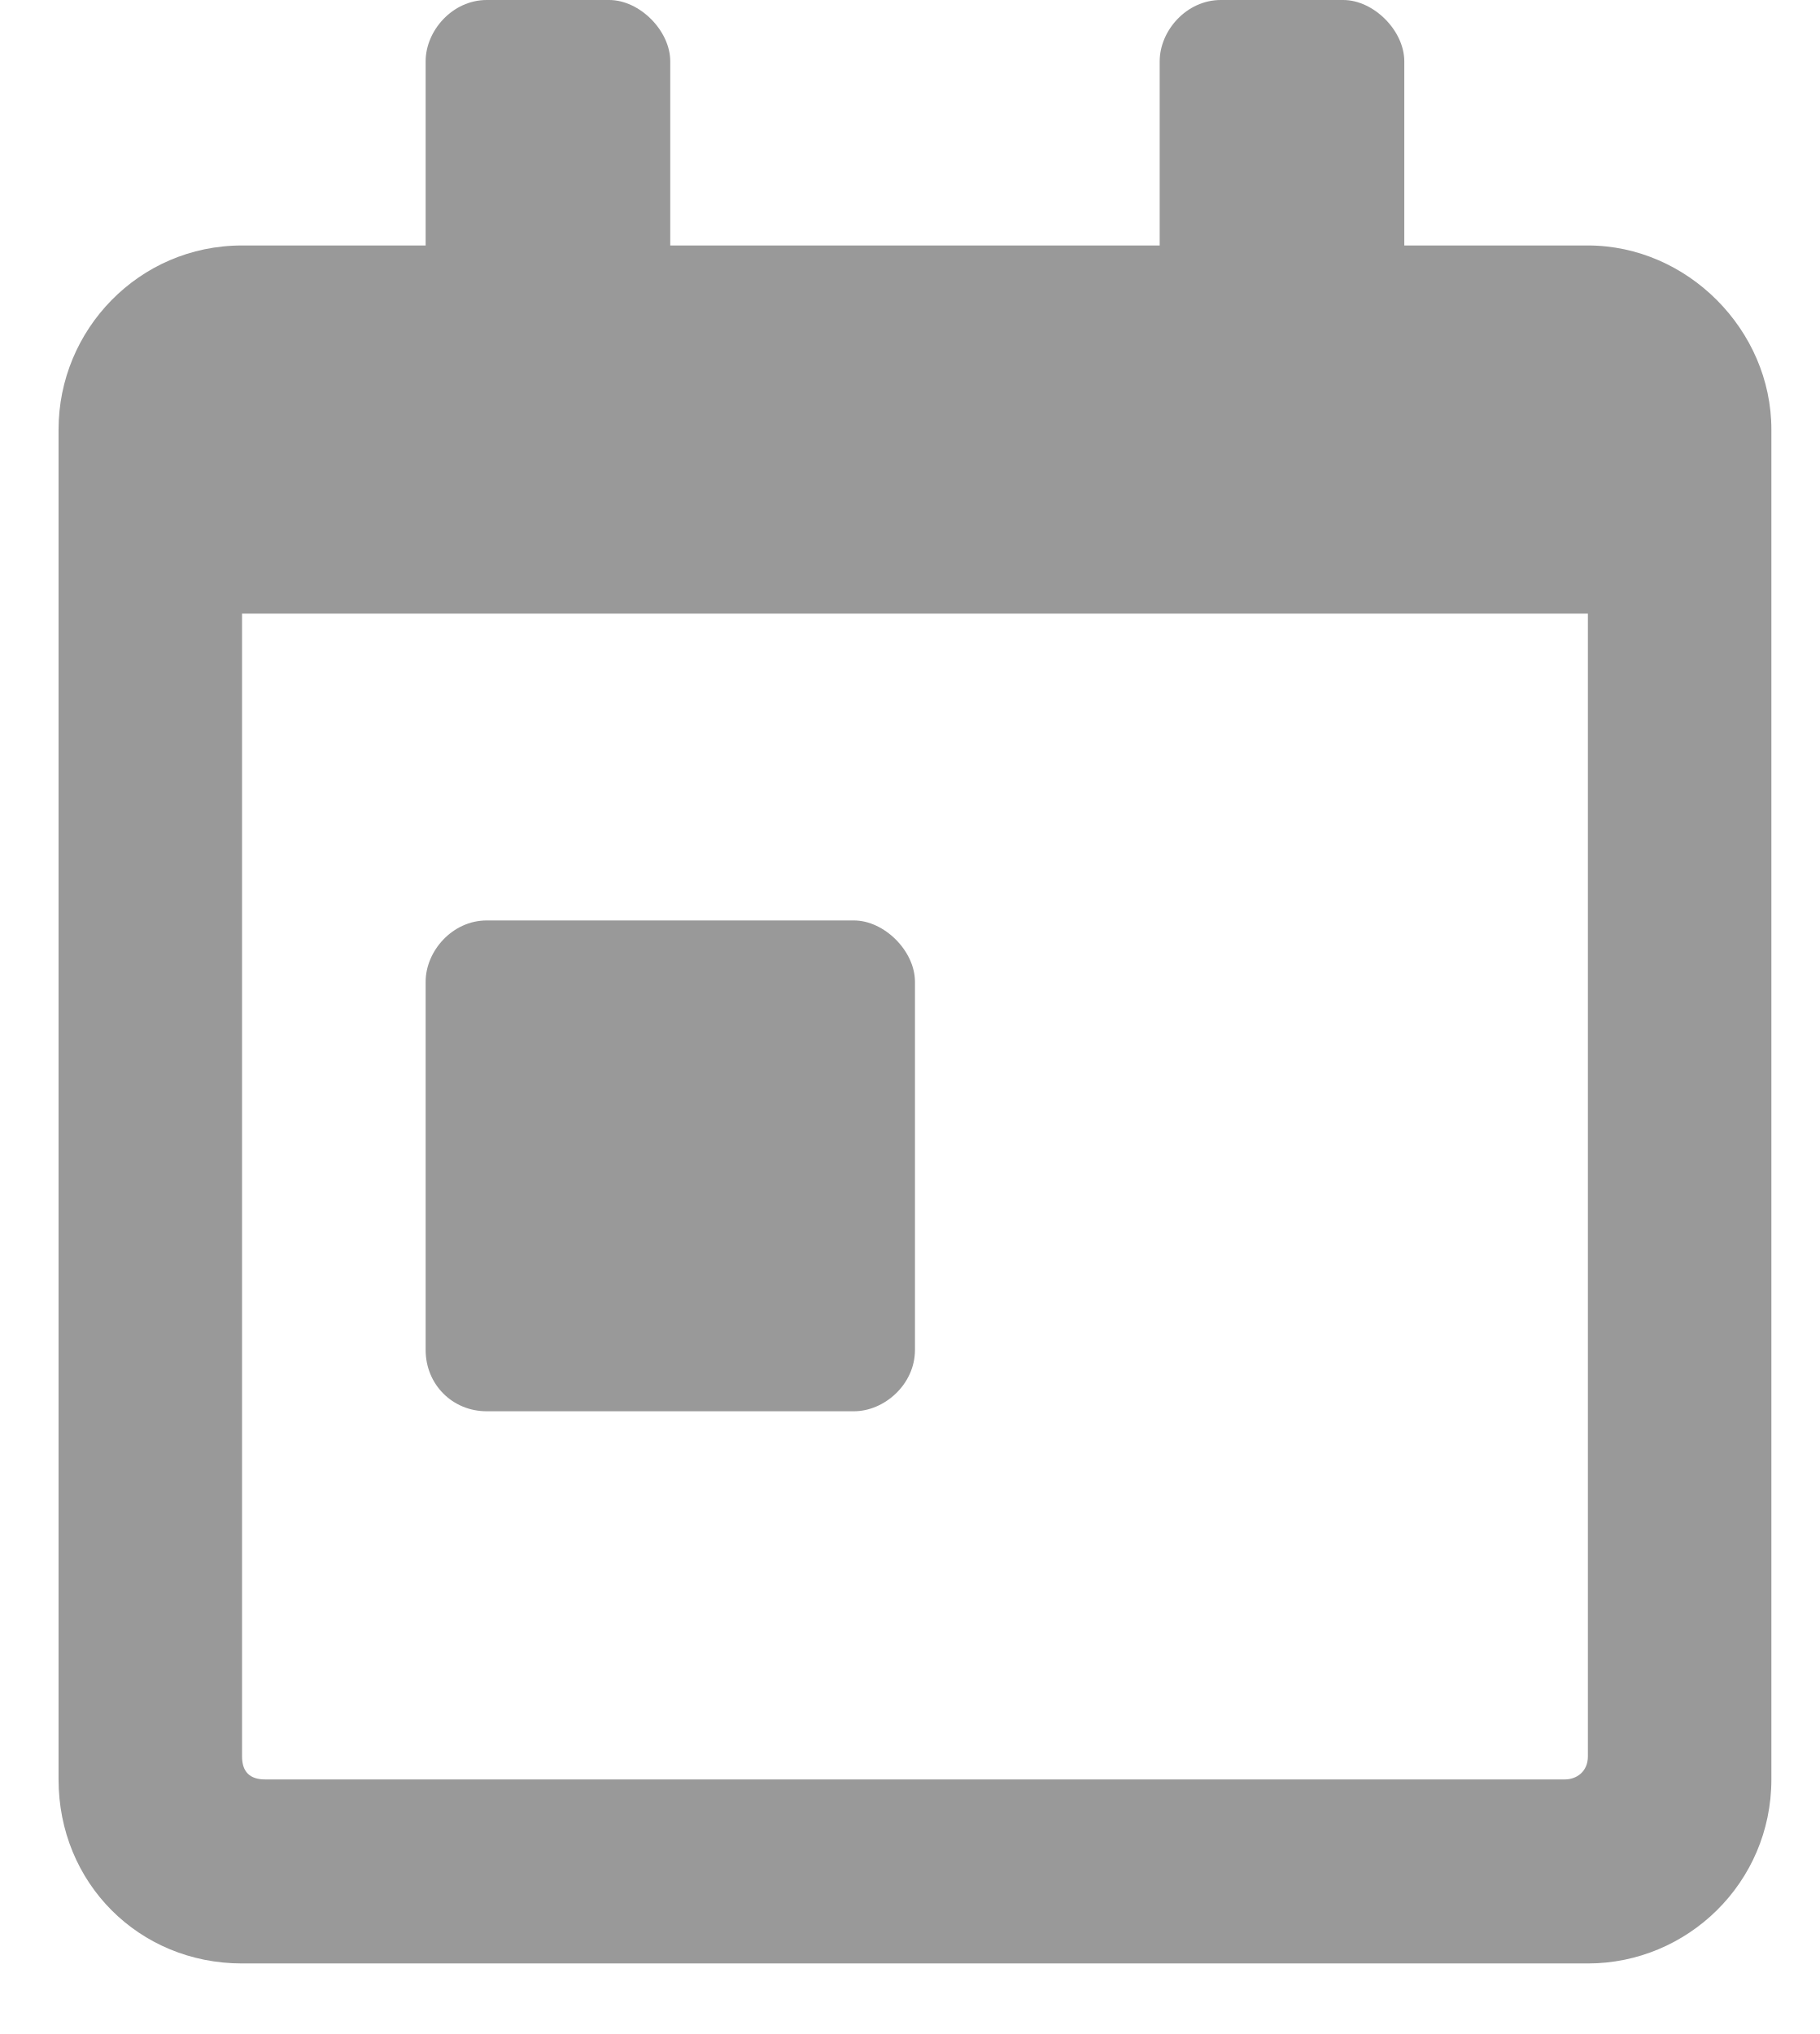
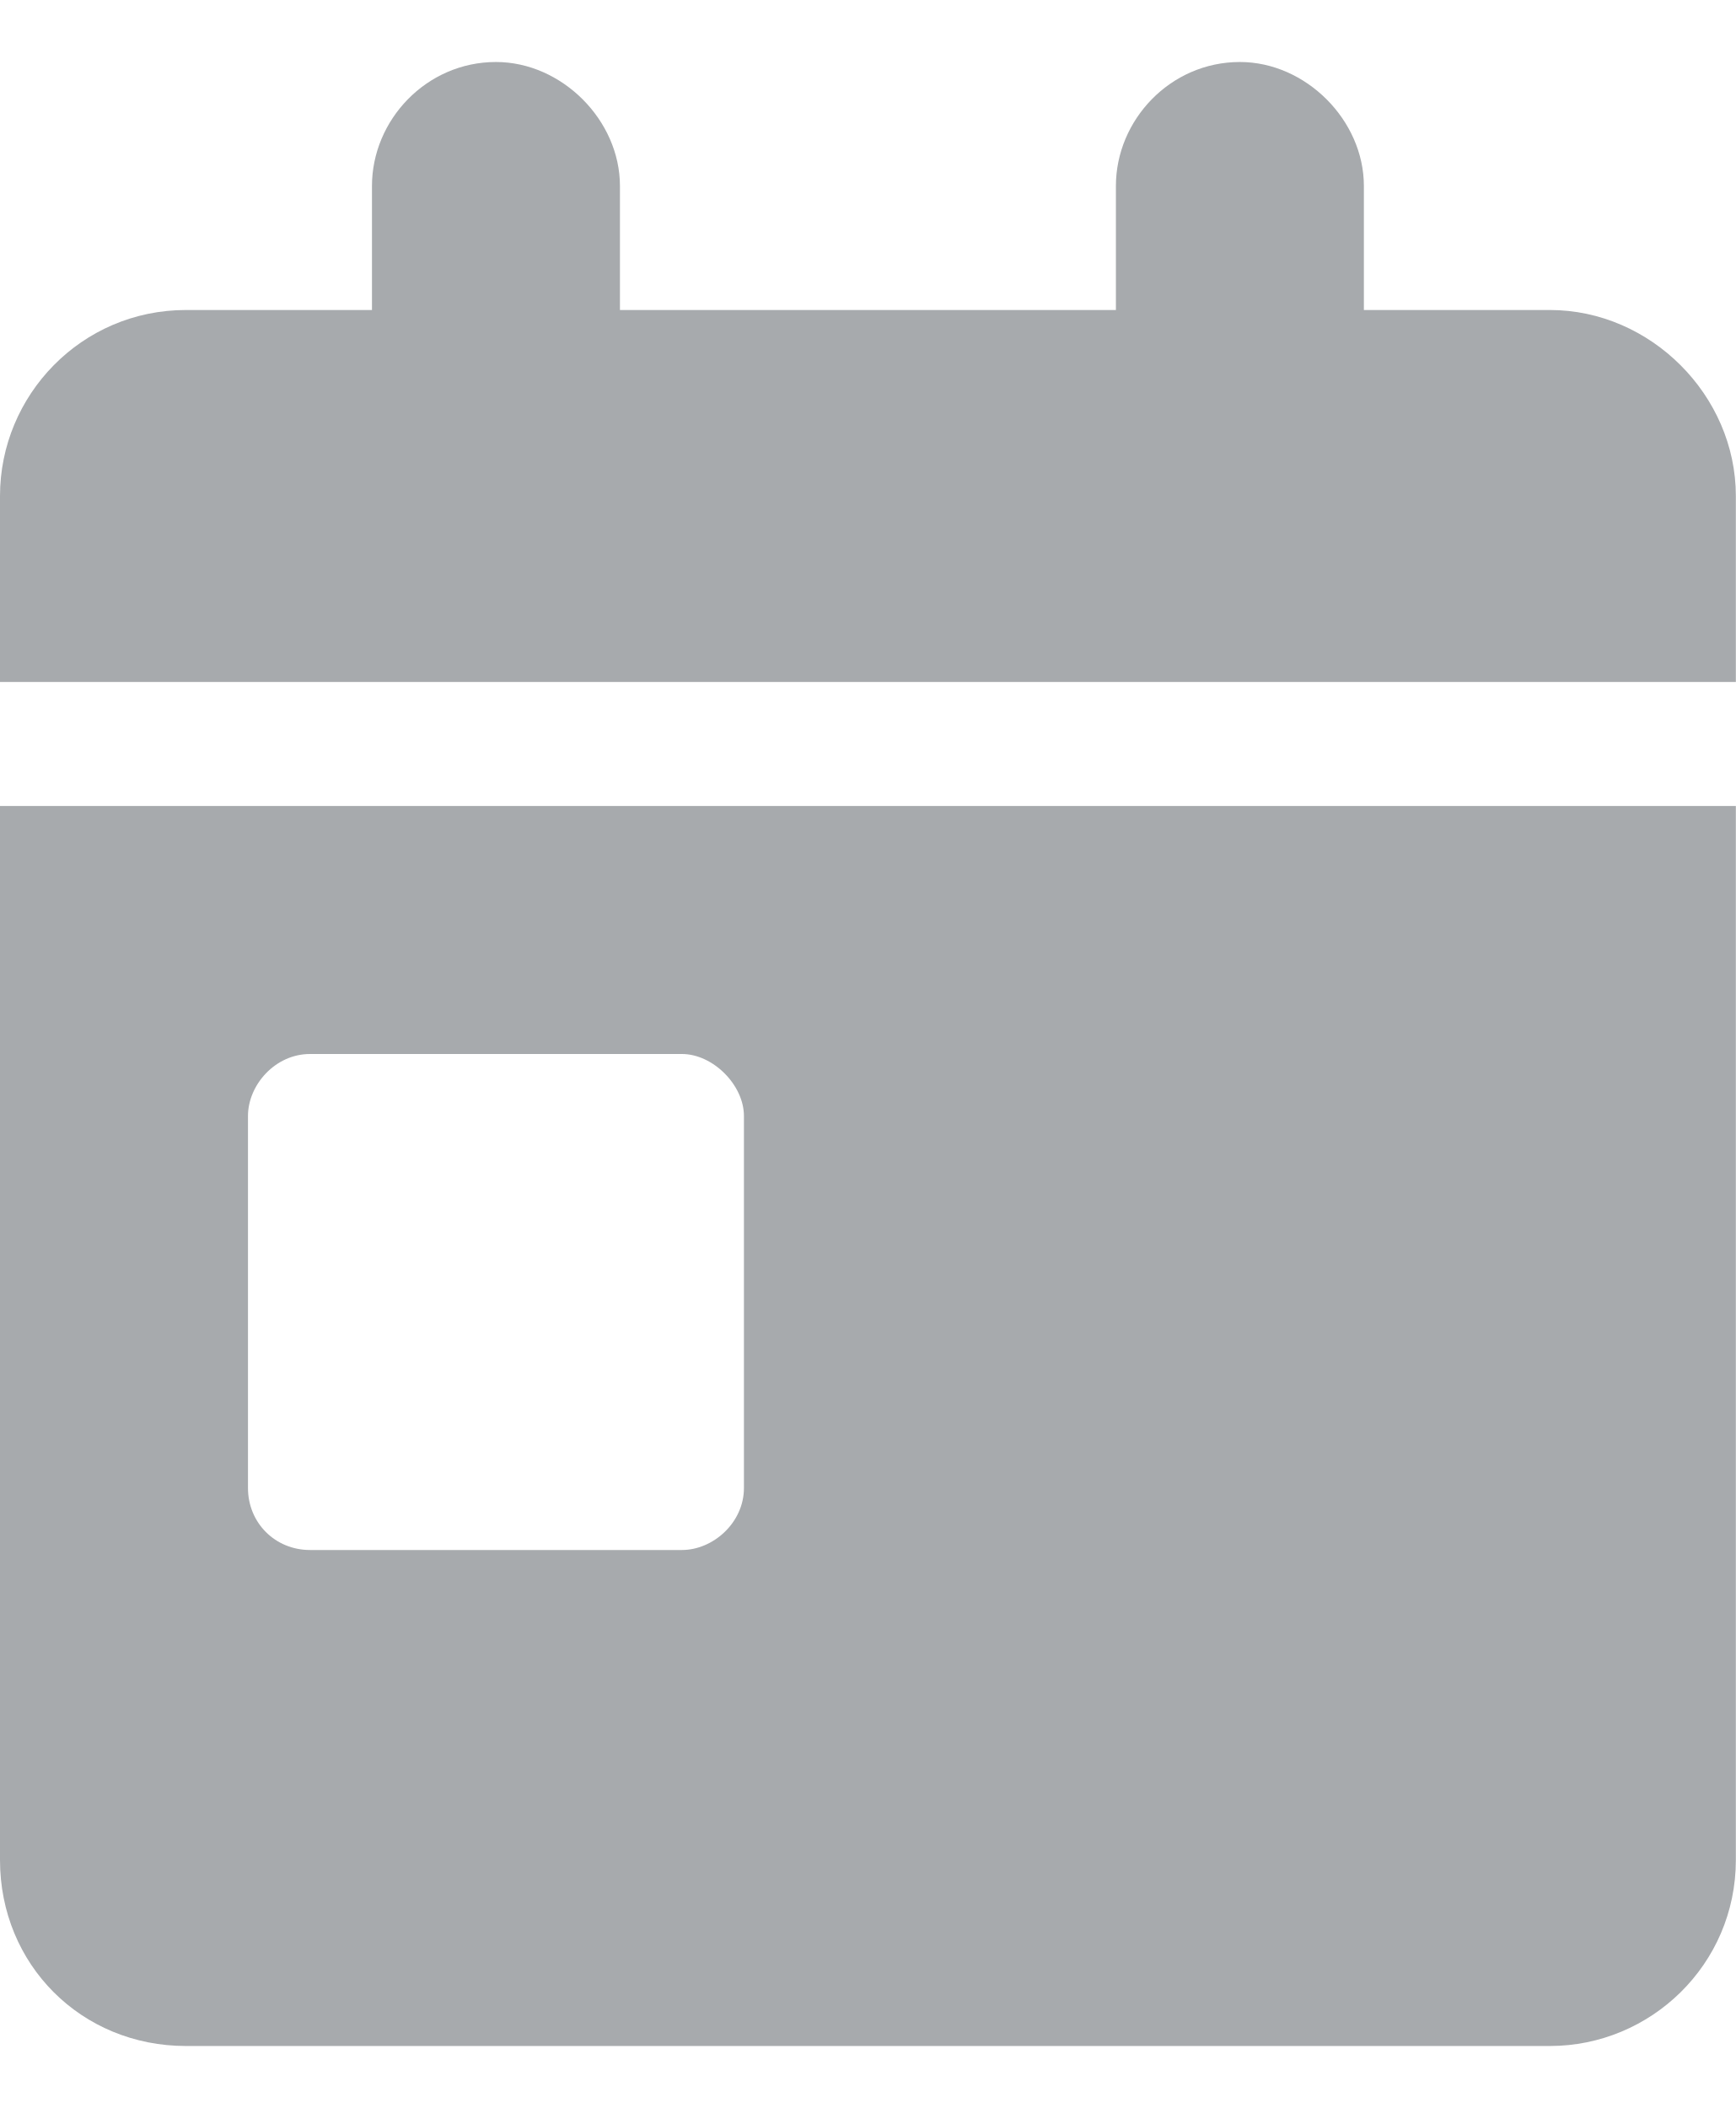
- <svg xmlns="http://www.w3.org/2000/svg" width="17" height="19" viewBox="0 0 17 19" fill="none">
-   <path d="M4.547 13.183C4.226 13.183 3.976 12.932 3.976 12.61V9.171C3.976 8.884 4.226 8.598 4.547 8.598H7.976C8.261 8.598 8.547 8.884 8.547 9.171V12.61C8.547 12.932 8.261 13.183 7.976 13.183H4.547ZM14.833 2.293C15.761 2.293 16.547 3.081 16.547 4.012V16.622C16.547 17.589 15.761 18.341 14.833 18.341H2.261C1.297 18.341 0.547 17.589 0.547 16.622V4.012C0.547 3.081 1.297 2.293 2.261 2.293H3.976V0.573C3.976 0.287 4.226 0 4.547 0H5.69C5.976 0 6.261 0.287 6.261 0.573V2.293H10.833V0.573C10.833 0.287 11.083 0 11.404 0H12.547C12.833 0 13.118 0.287 13.118 0.573V2.293H14.833ZM14.833 16.407V5.732H2.261V16.407C2.261 16.55 2.333 16.622 2.476 16.622H14.618C14.726 16.622 14.833 16.55 14.833 16.407Z" fill="black" fill-opacity="0.4" />
+ <svg xmlns="http://www.w3.org/2000/svg" width="14" height="17" viewBox="0 0 14 17" fill="none">
+   <path d="M4 0.5C4.531 0.5 5 0.969 5 1.5V2.5H9V1.5C9 0.969 9.438 0.5 10 0.5C10.531 0.5 11 0.969 11 1.5V2.5H12.5C13.312 2.5 14 3.188 14 4V5.5H0V4C0 3.188 0.656 2.5 1.5 2.5H3V1.5C3 0.969 3.438 0.5 4 0.5ZM0 6.5H14V15C14 15.844 13.312 16.5 12.5 16.5H1.5C0.656 16.5 0 15.844 0 15V6.5ZM2.5 8.5C2.219 8.5 2 8.75 2 9V12C2 12.281 2.219 12.5 2.5 12.5H5.5C5.75 12.5 6 12.281 6 12V9C6 8.75 5.75 8.5 5.5 8.5H2.5Z" fill="#A7AAAD" />
</svg>
